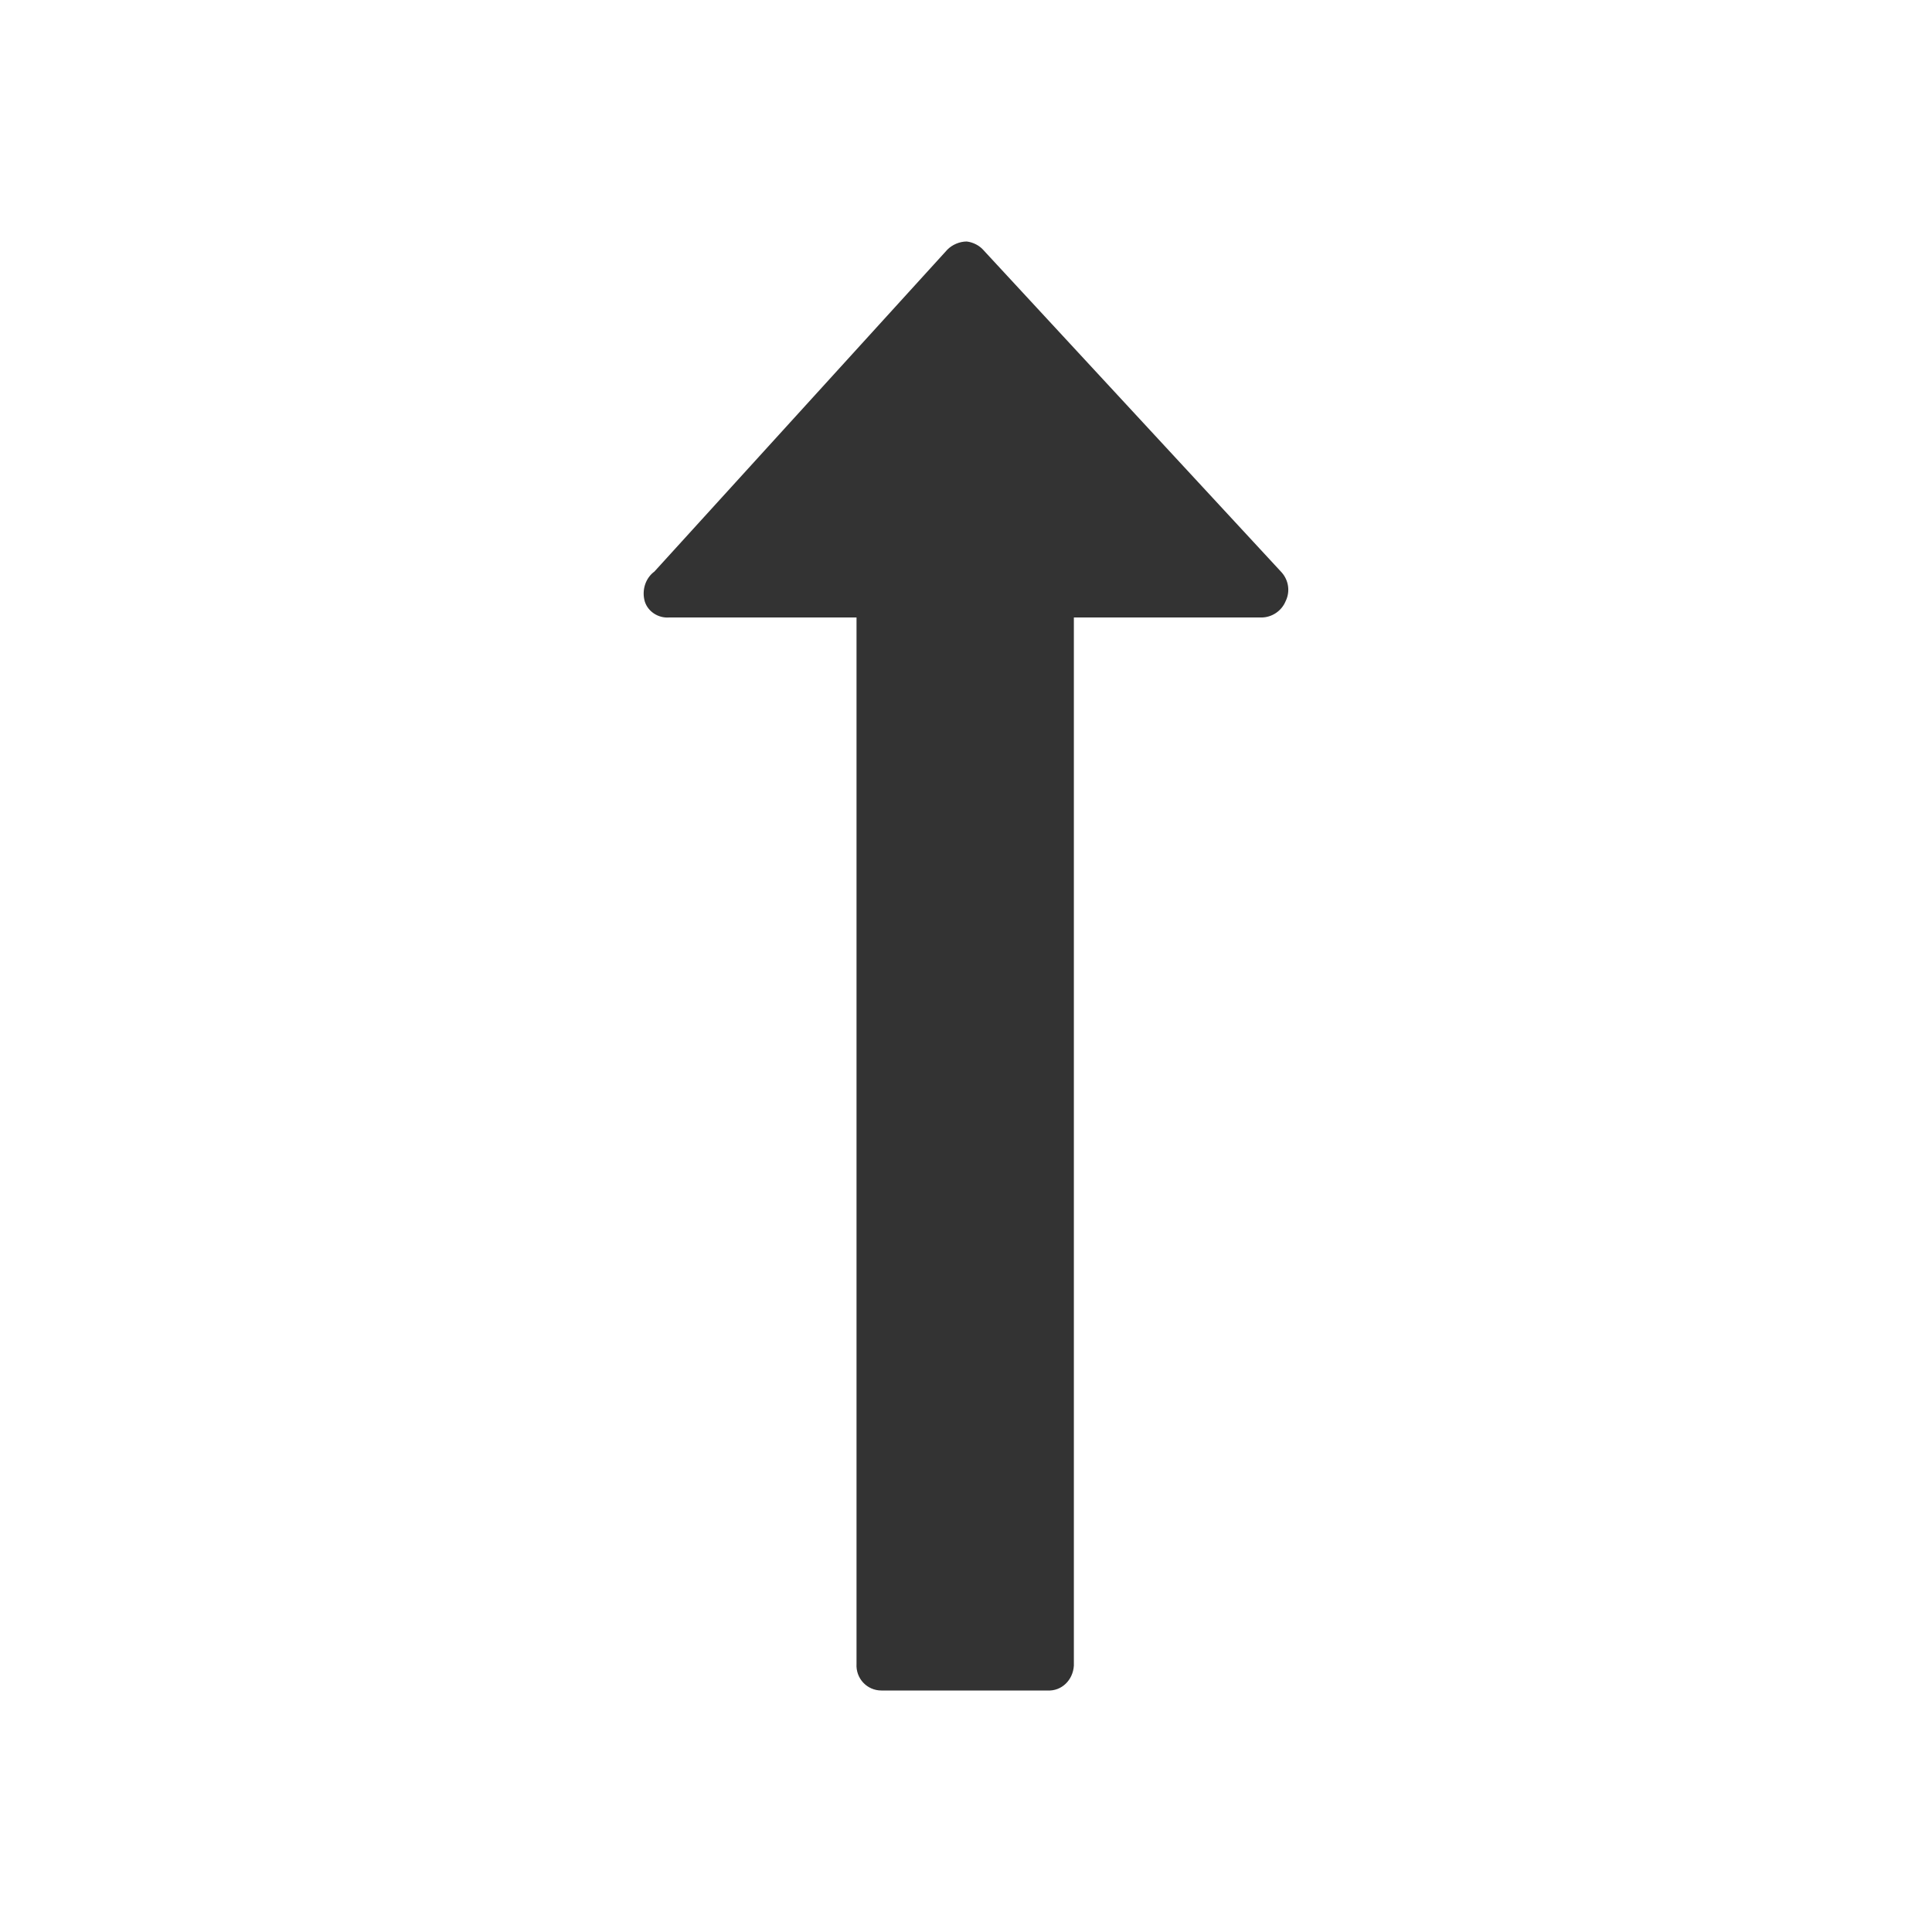
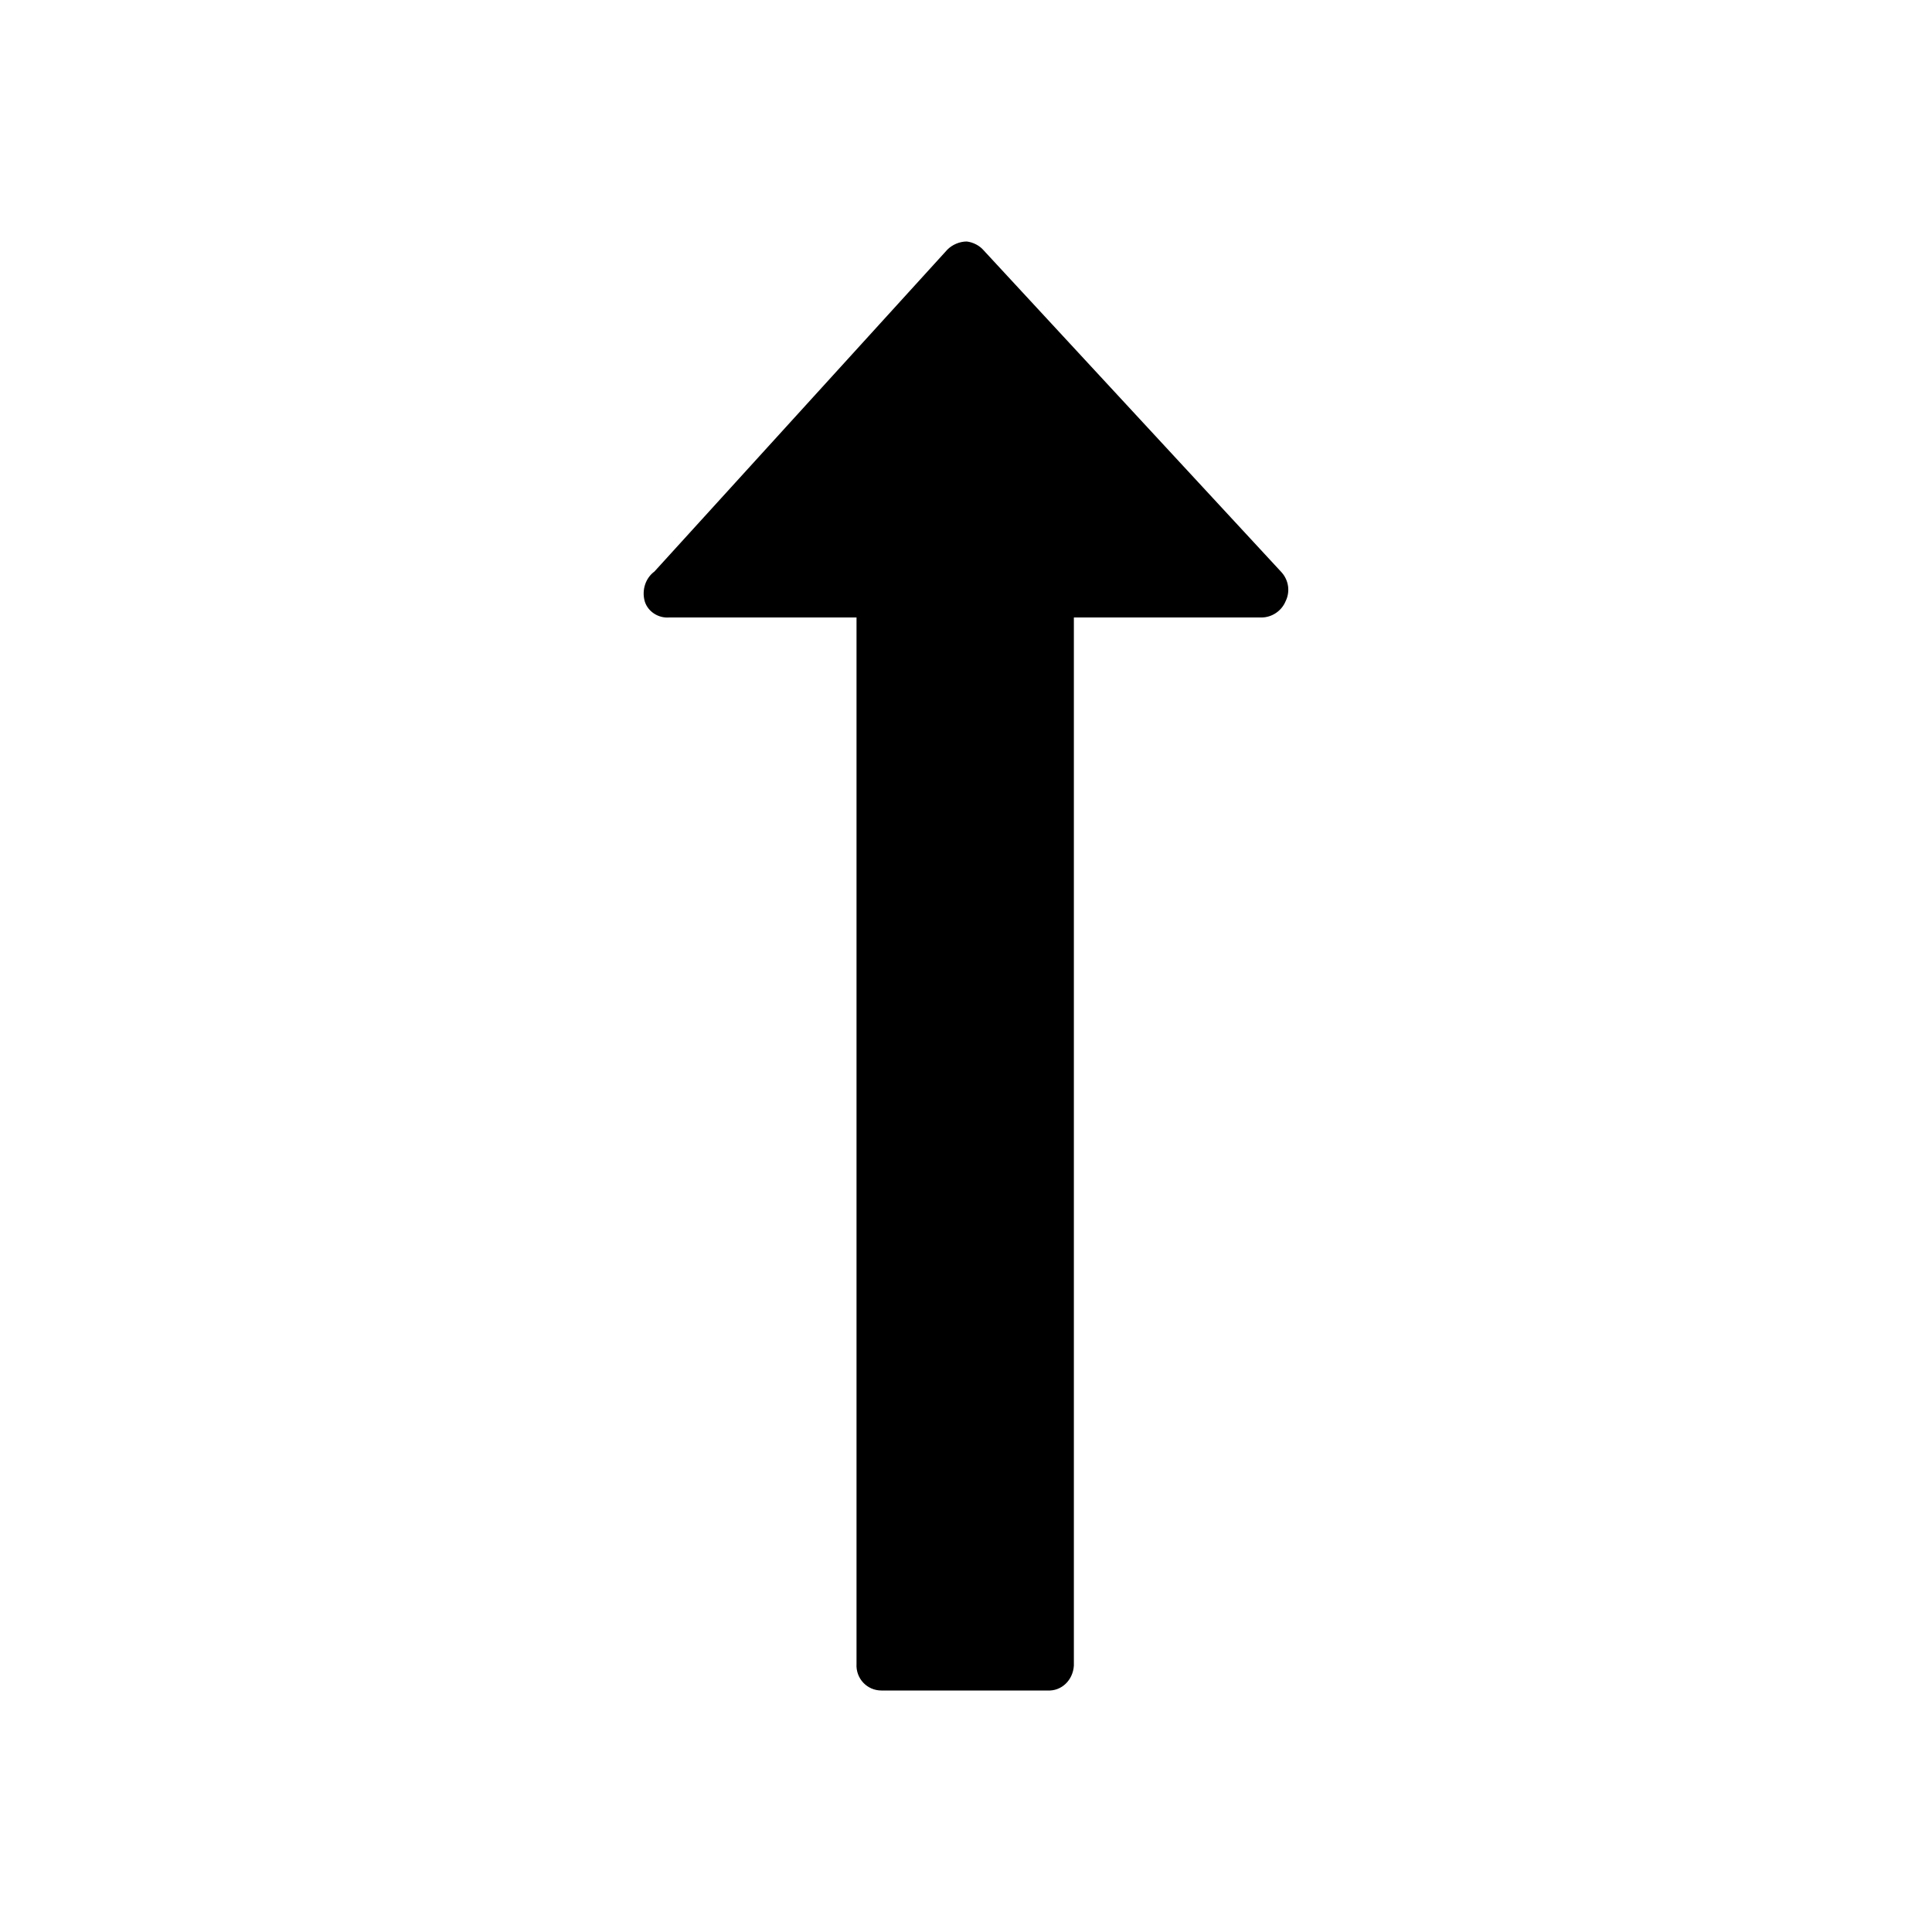
- <svg xmlns="http://www.w3.org/2000/svg" width="18" height="18" viewBox="0 0 18 18" fill="none">
-   <path d="M11.94 5.332L9.165 2.333C9.127 2.288 9.067 2.257 9.007 2.25C8.94 2.25 8.872 2.28 8.827 2.325L6.097 5.325C6.015 5.385 5.977 5.497 6.007 5.603C6.037 5.7 6.135 5.76 6.232 5.753H7.98V15.502C7.972 15.637 8.077 15.75 8.212 15.75C8.227 15.75 8.242 15.75 8.257 15.75H9.757C9.892 15.758 9.997 15.652 10.005 15.518C10.005 15.51 10.005 15.51 10.005 15.502V5.753H11.752C11.85 5.753 11.94 5.692 11.977 5.603C12.022 5.513 12.007 5.407 11.94 5.332Z" fill="#333333" />
+ <svg xmlns="http://www.w3.org/2000/svg" width="18" height="18" viewBox="0 0 18 18">
+   <path d="M11.94 5.332L9.165 2.333C9.127 2.288 9.067 2.257 9.007 2.25C8.94 2.25 8.872 2.28 8.827 2.325L6.097 5.325C6.015 5.385 5.977 5.497 6.007 5.603C6.037 5.7 6.135 5.76 6.232 5.753H7.98V15.502C7.972 15.637 8.077 15.75 8.212 15.75C8.227 15.75 8.242 15.75 8.257 15.75H9.757C9.892 15.758 9.997 15.652 10.005 15.518C10.005 15.51 10.005 15.51 10.005 15.502V5.753H11.752C11.85 5.753 11.94 5.692 11.977 5.603C12.022 5.513 12.007 5.407 11.94 5.332Z" />
</svg>
